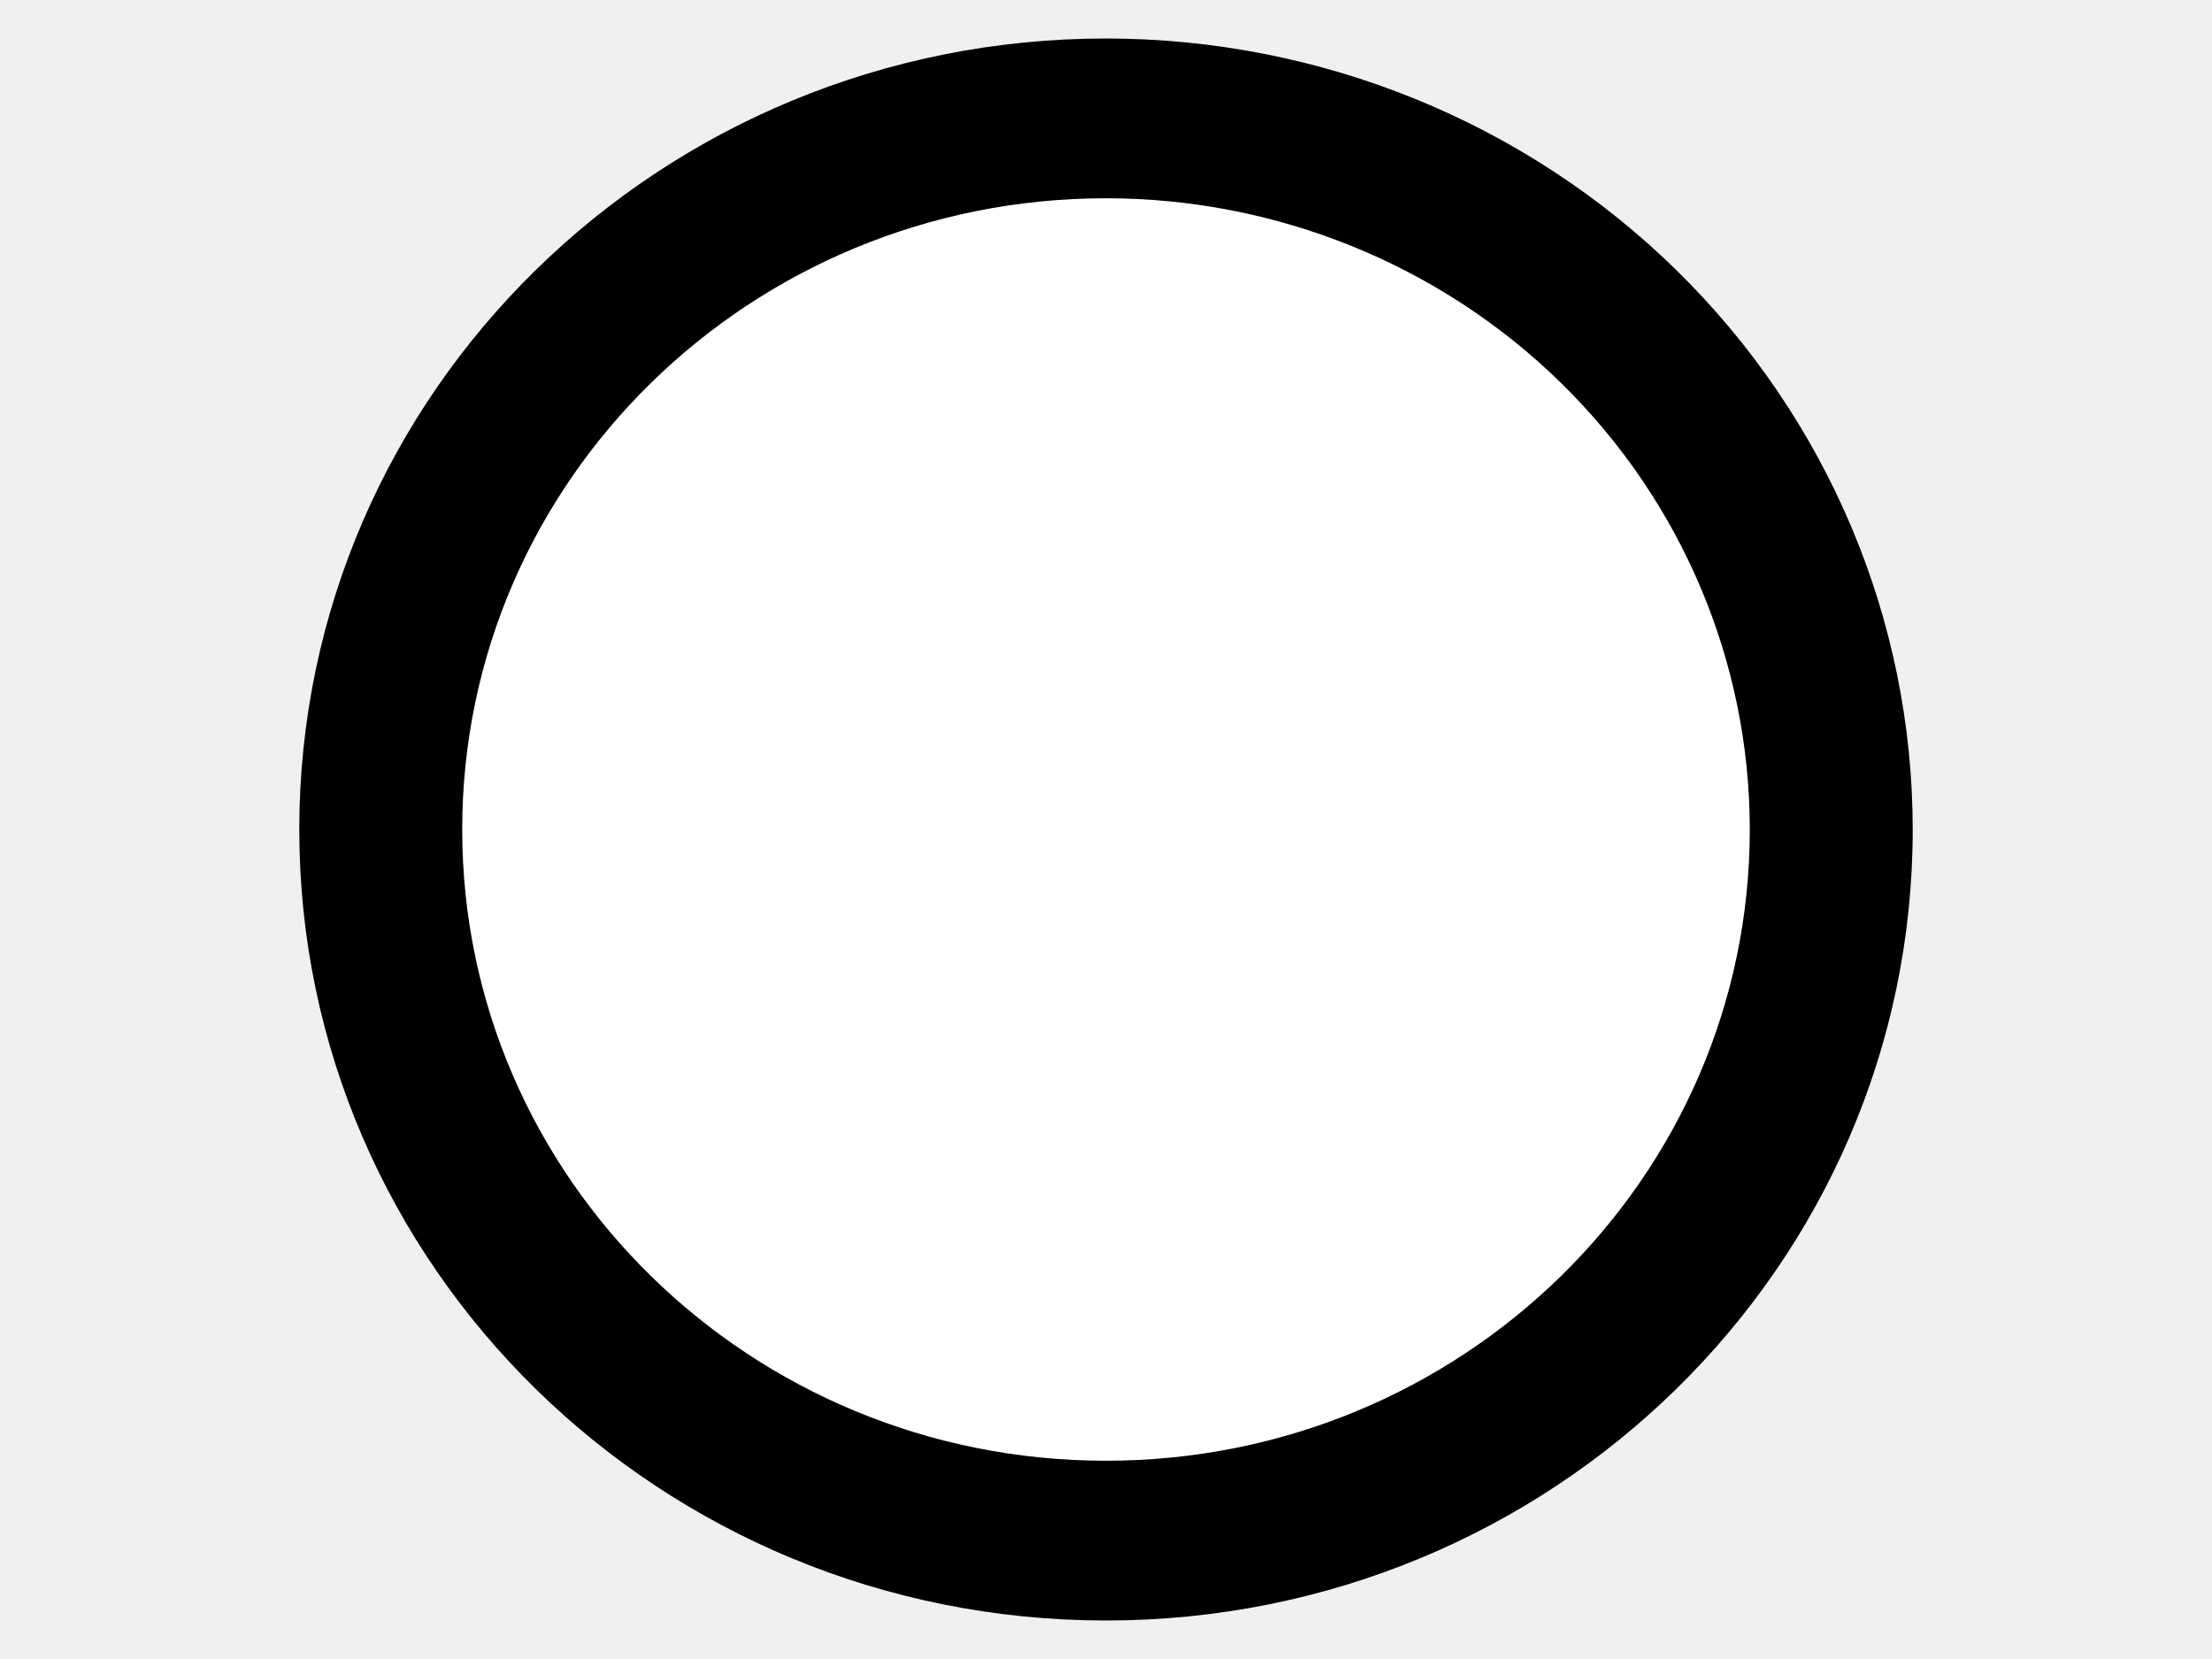
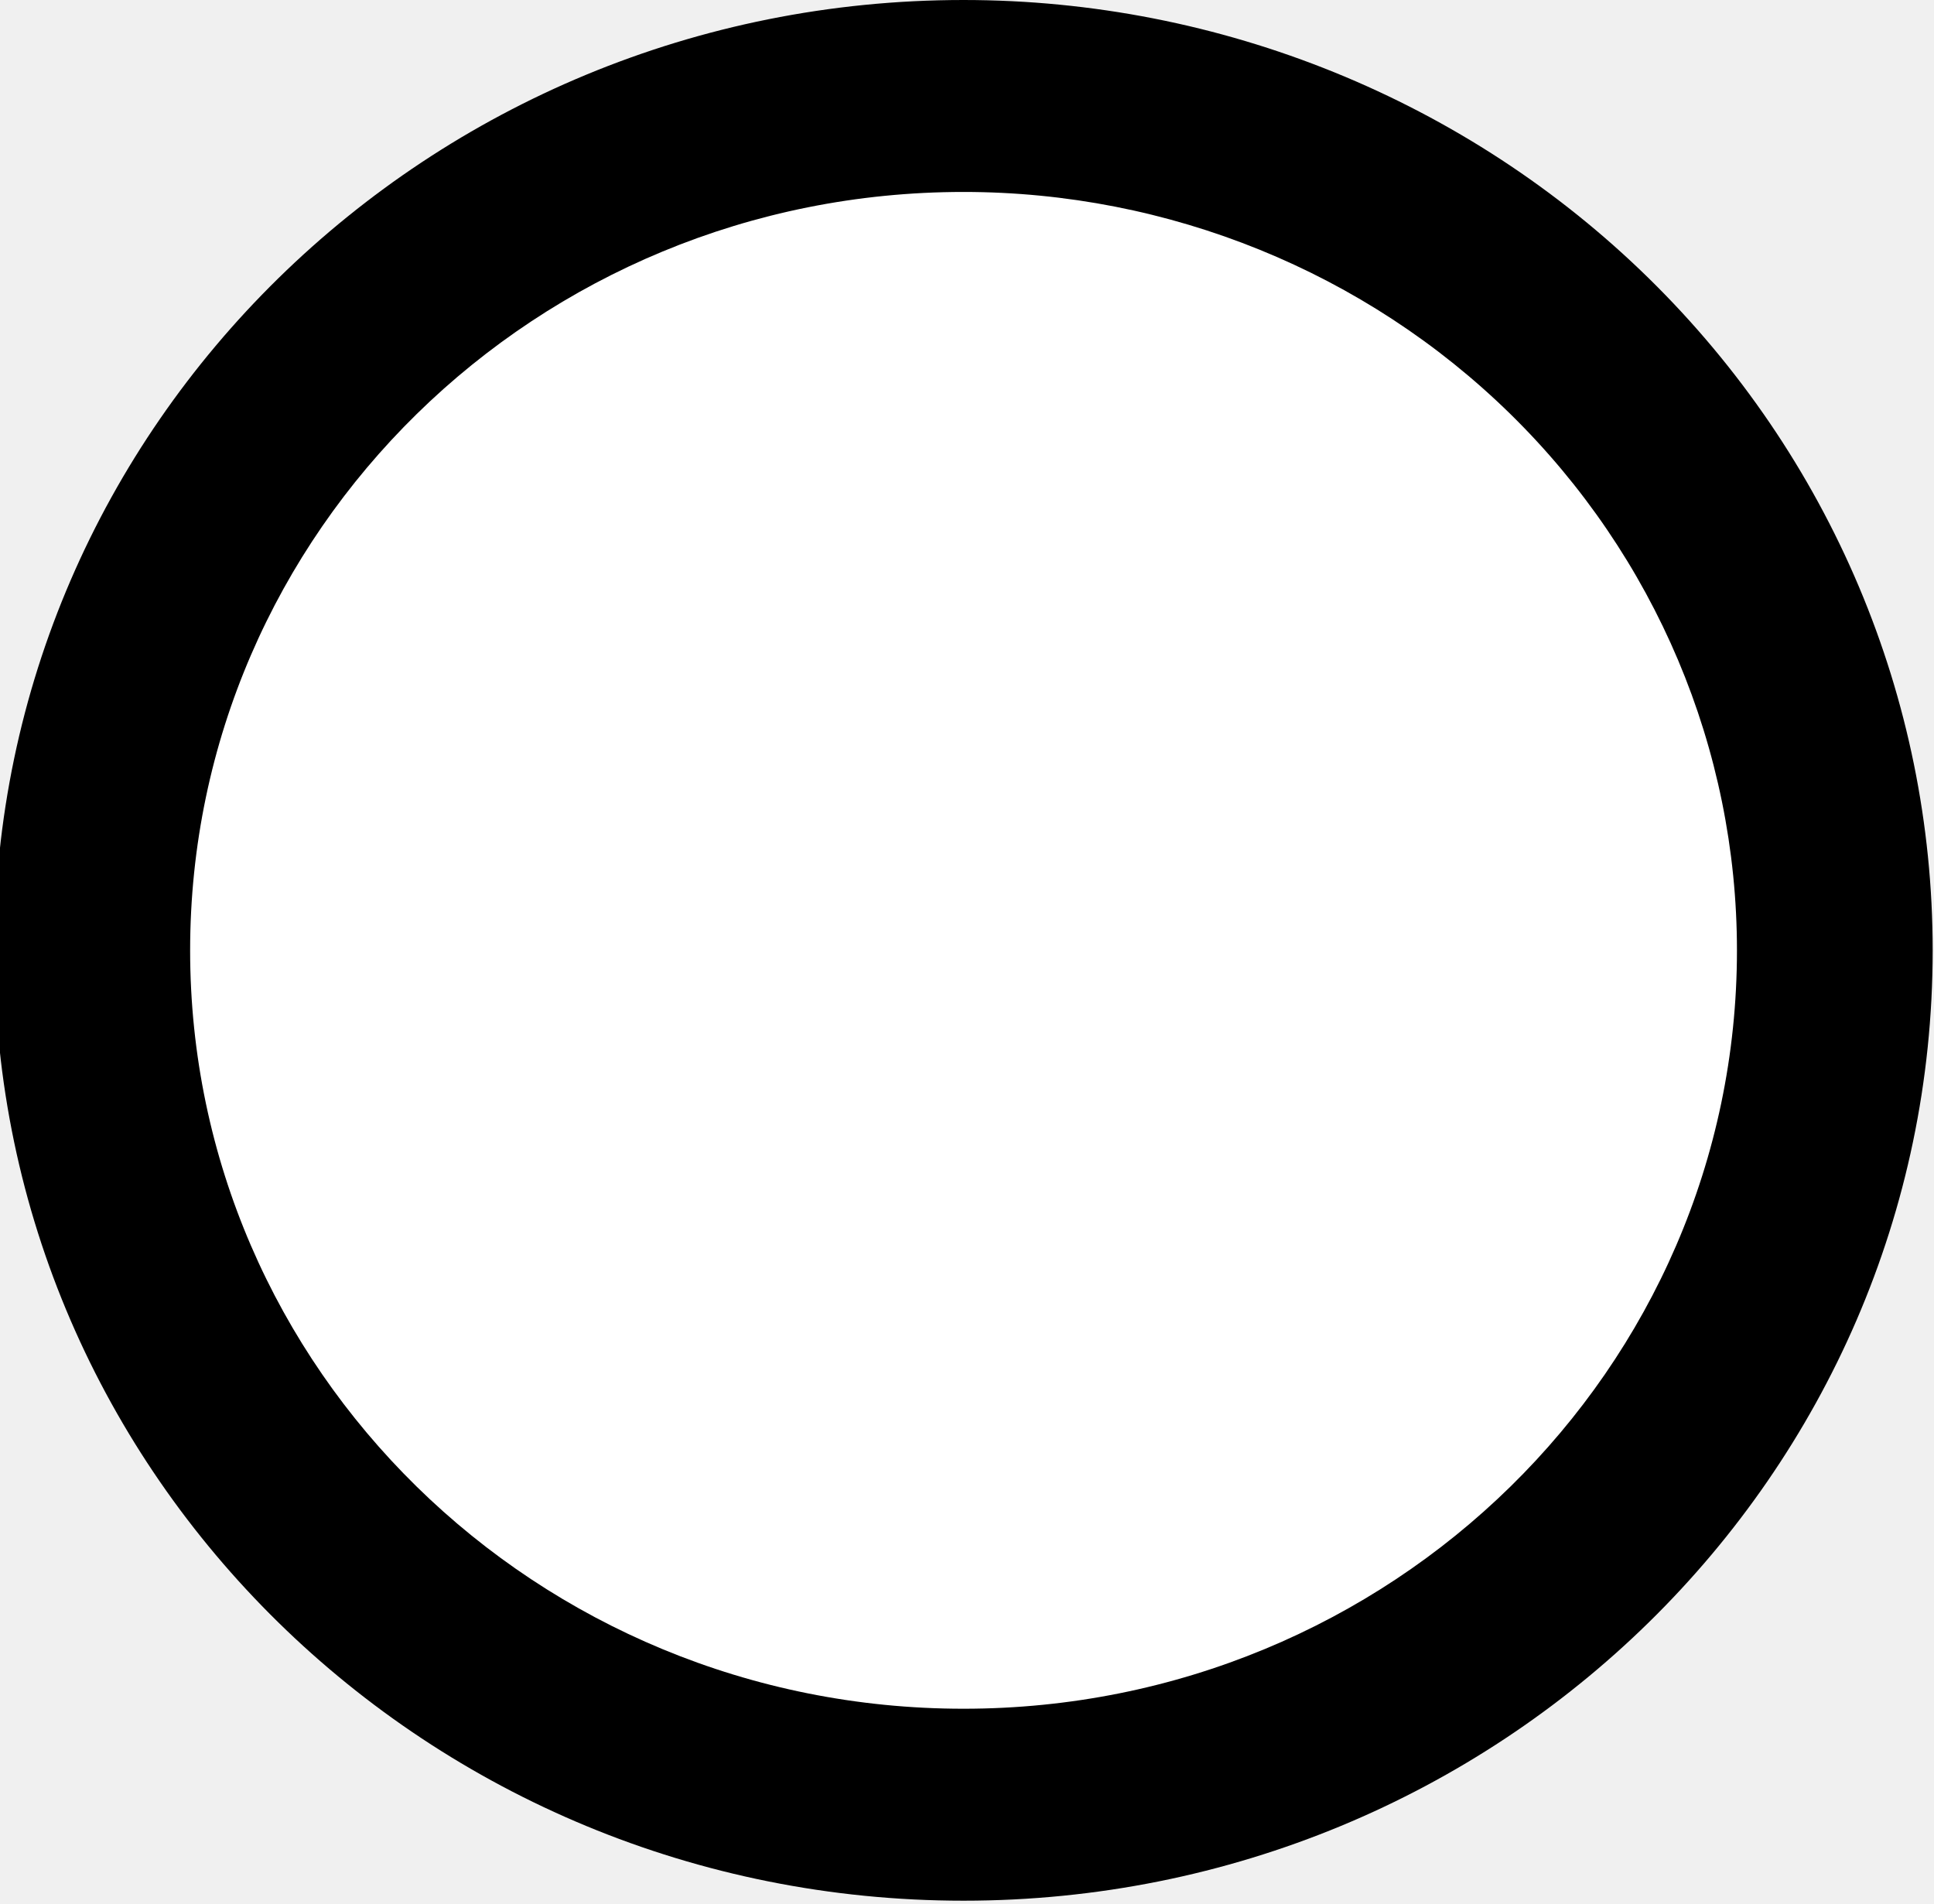
- <svg xmlns="http://www.w3.org/2000/svg" version="1.1" viewBox="0.0 0.0 960.0 720.0" fill="none" stroke="none" stroke-linecap="square" stroke-miterlimit="10">
+ <svg xmlns="http://www.w3.org/2000/svg" version="1.1" viewBox="0.0 0.0 698.677 687.528" fill="none" stroke="none" stroke-linecap="square" stroke-miterlimit="10">
  <clipPath id="p.0">
-     <path d="m0 0l960.0 0l0 720.0l-960.0 0l0 -720.0z" clip-rule="nonzero" />
+     <path d="m0 0l698.677 0l0 687.528l-698.677 0l0 -687.528z" clip-rule="nonzero" />
  </clipPath>
  <g clip-path="url(#p.0)">
-     <path fill="#000000" fill-opacity="0.0" d="m0 0l960.0 0l0 720.0l-960.0 0z" fill-rule="evenodd" />
-     <path fill="#000000" d="m129.89 360.0l0 0c0 -189.595 156.75 -343.291 350.11 -343.291l0 0c92.855 0 181.907 36.168 247.565 100.548c65.658 64.38 102.545 151.697 102.545 242.744l0 0c0 189.595 -156.75 343.291 -350.11 343.291l0 0c-193.361 0 -350.11 -153.697 -350.11 -343.291z" fill-rule="evenodd" />
-     <path fill="#ffffff" d="m200.598 360.0l0 0c0 -151.3 125.092 -273.953 279.402 -273.953l0 0c74.102 0 145.169 28.863 197.567 80.239c52.398 51.376 81.835 121.057 81.835 193.714l0 0c0 151.3 -125.092 273.953 -279.402 273.953l0 0c-154.309 0 -279.402 -122.653 -279.402 -273.953z" fill-rule="evenodd" />
+     <path fill="#000000" fill-opacity="0.0" d="m0 0l698.677 0l0 687.528l-698.677 0z" fill-rule="evenodd" />
+     <path fill="#000000" d="m-2.021 343.291l0 0c0 -189.595 156.75 -343.291 350.11 -343.291l0 0c92.855 0 181.907 36.168 247.565 100.548c65.658 64.38 102.545 151.697 102.545 242.744l0 0c0 189.595 -156.75 343.291 -350.11 343.291l0 0c-193.361 0 -350.11 -153.697 -350.11 -343.291z" fill-rule="evenodd" />
+     <path fill="#ffffff" d="m68.688 343.29l0 0c0 -151.3 125.092 -273.953 279.402 -273.953l0 0c74.102 0 145.169 28.863 197.567 80.239c52.398 51.376 81.835 121.057 81.835 193.714l0 0c0 151.3 -125.092 273.953 -279.402 273.953l0 0c-154.309 0 -279.402 -122.653 -279.402 -273.953z" fill-rule="evenodd" />
  </g>
</svg>
